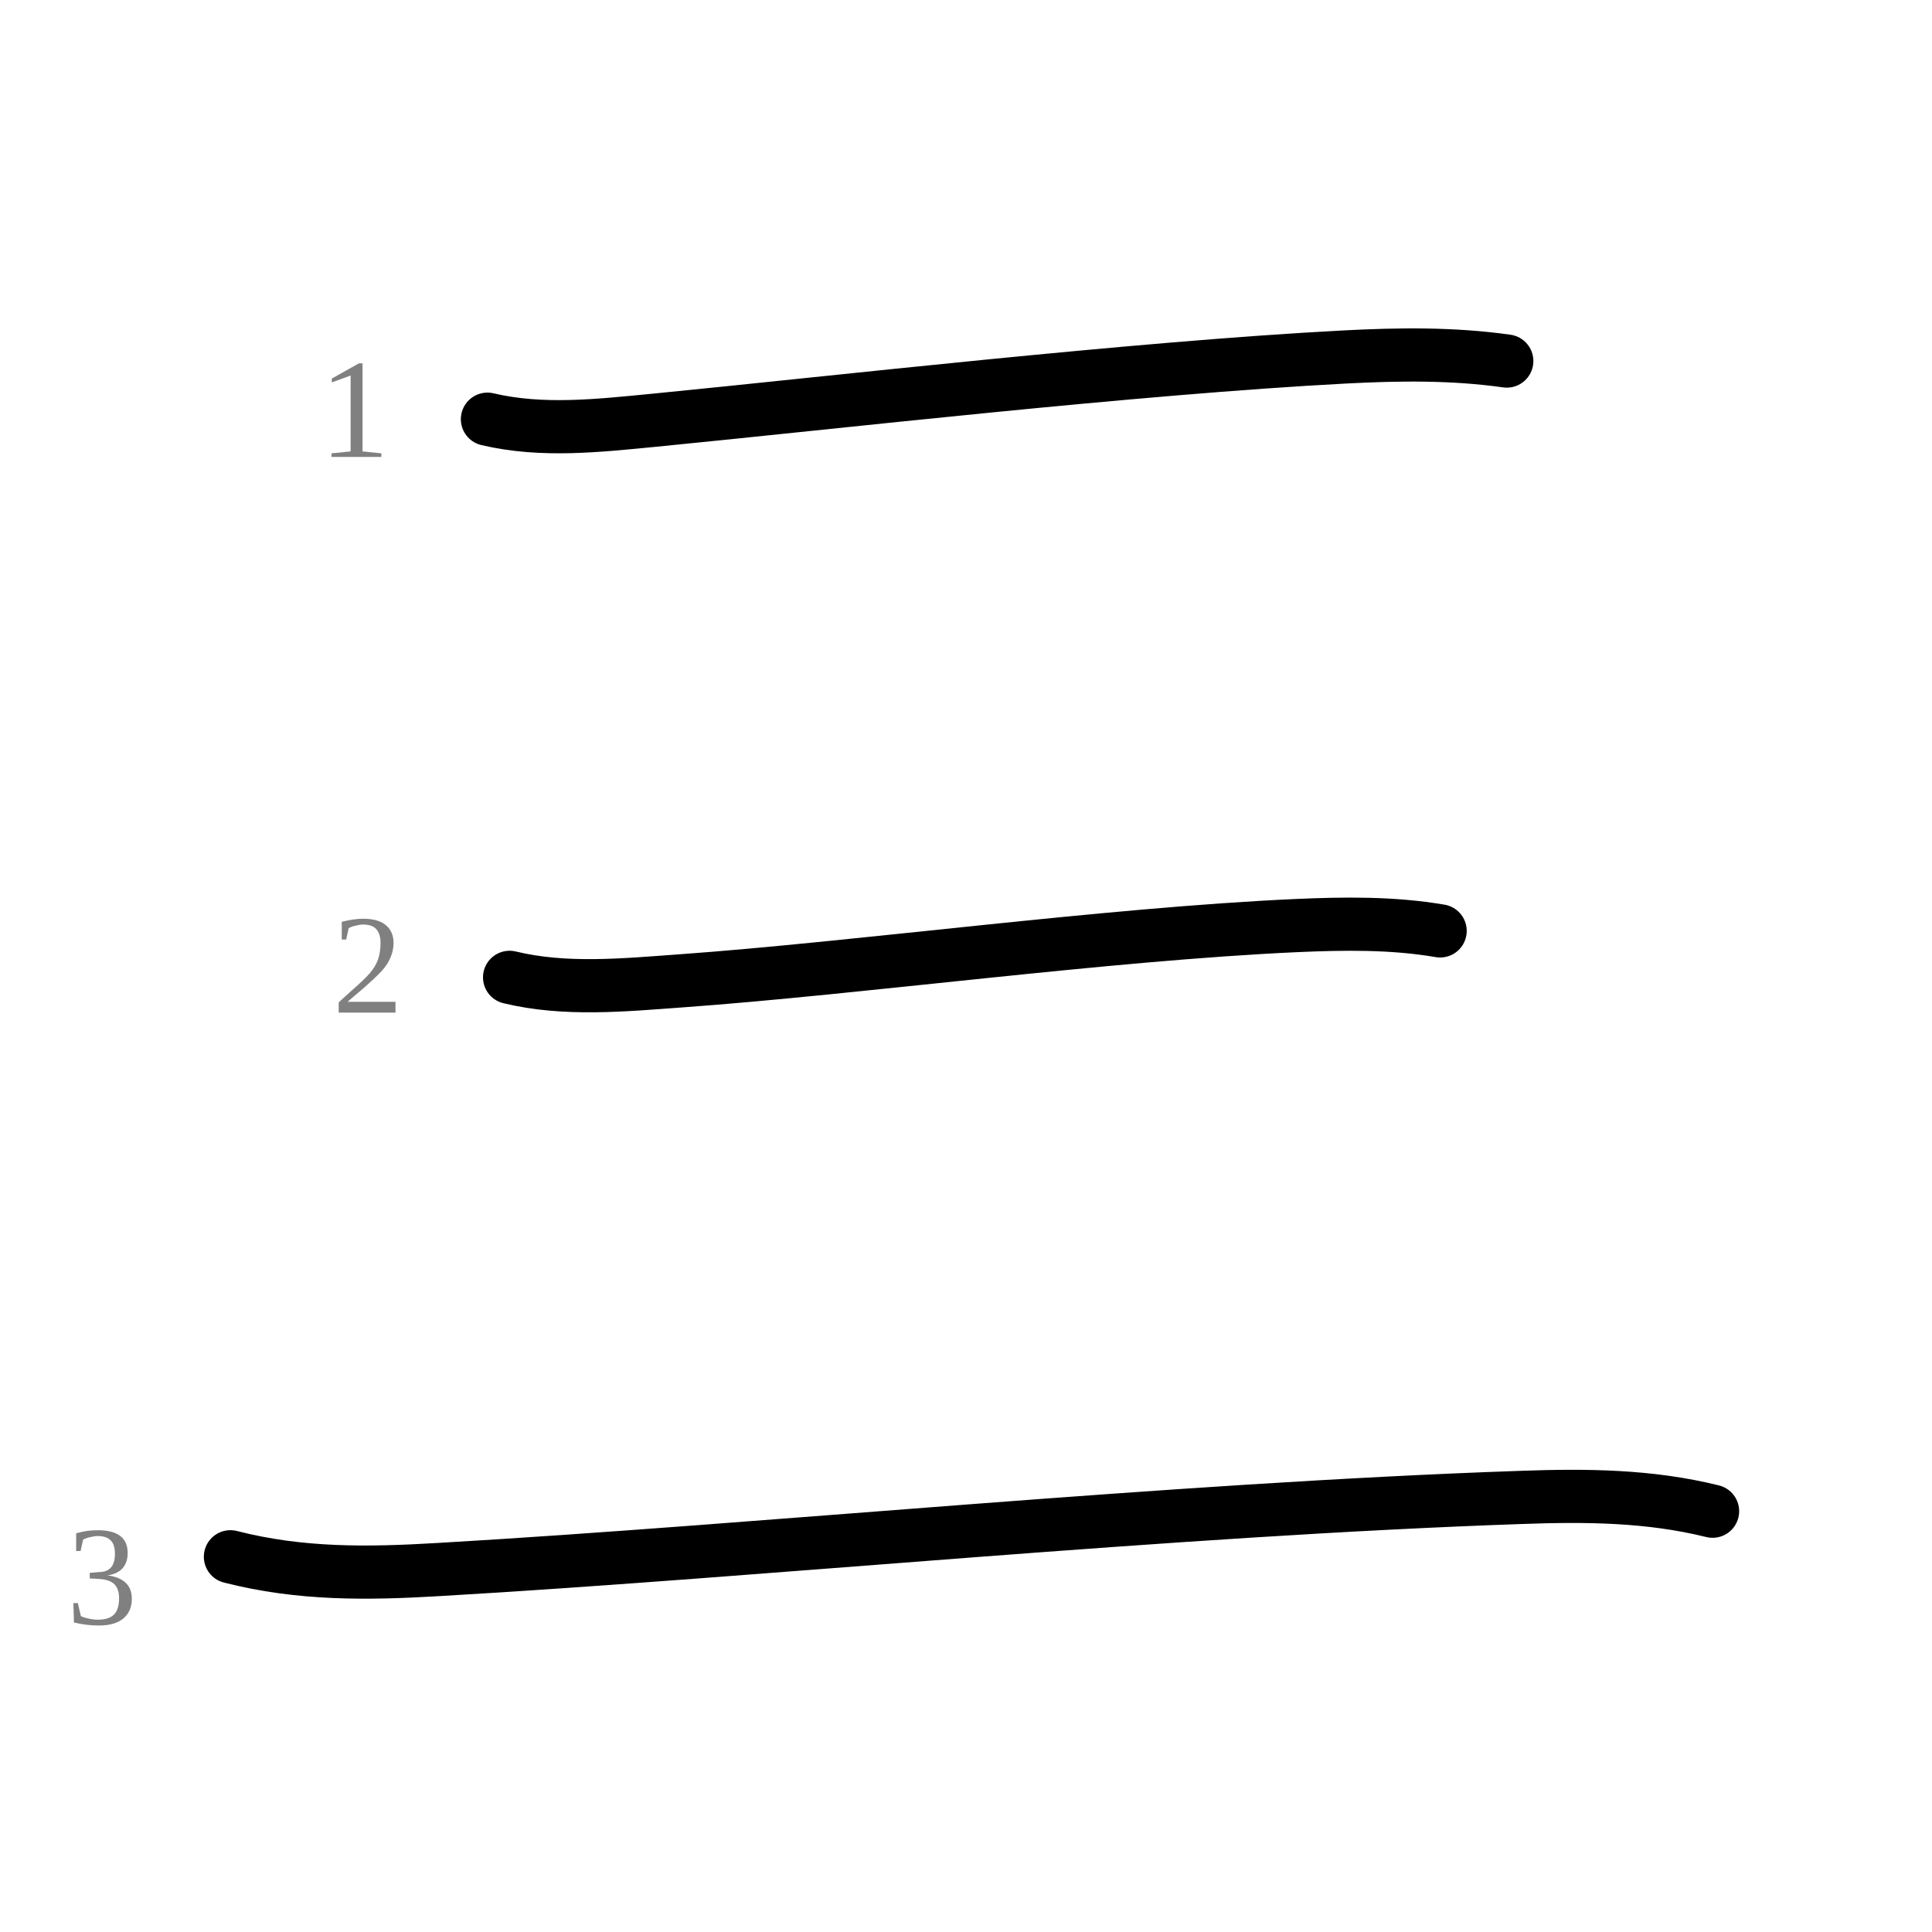
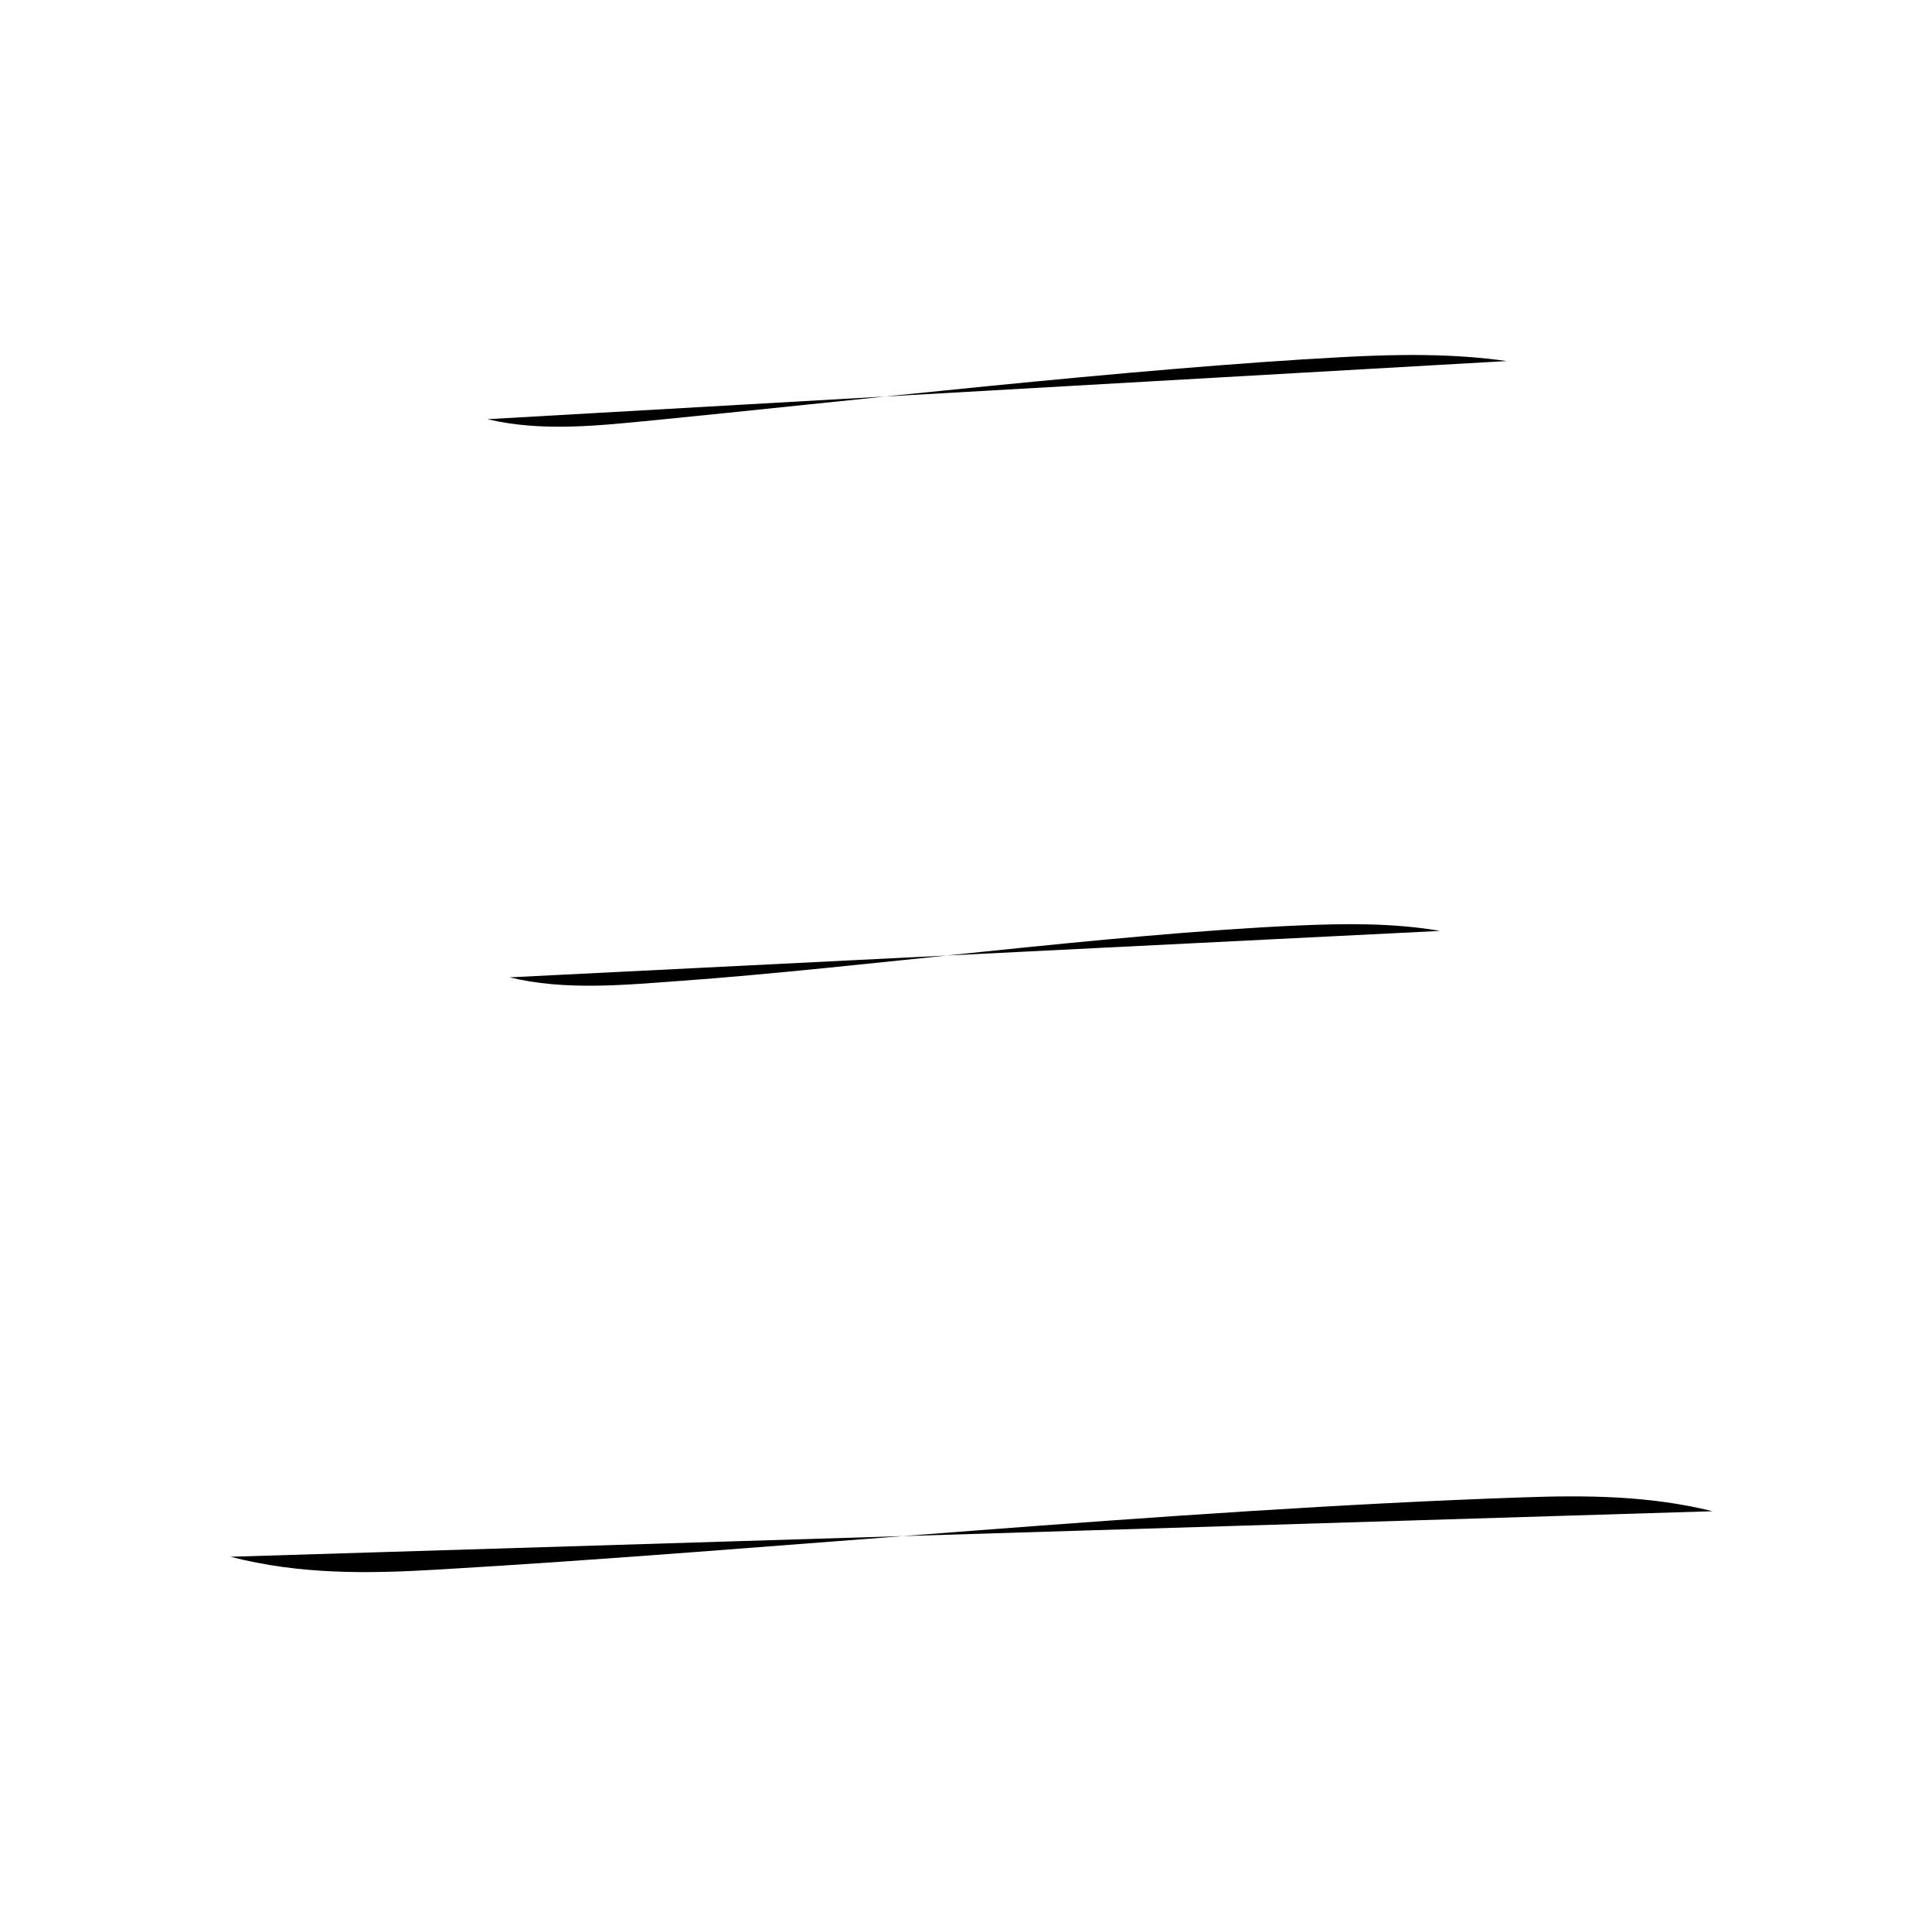
- <svg xmlns="http://www.w3.org/2000/svg" xmlns:ns1="http://kanjivg.tagaini.net" width="109" height="109" viewBox="0 0 109 109">
-   <g id="kvg:StrokePaths_04e09" style="fill:none;stroke:#000000;stroke-width:3;stroke-linecap:round;stroke-linejoin:round;">
-     <g id="kvg:04e09" ns1:element="三">
-       <g id="kvg:04e09-g1" ns1:element="一" ns1:position="top" ns1:radical="general">
-         <path id="kvg:04e09-s1" ns1:type="㇐" d="M27.5,23.65c3.09,0.73,6.29,0.36,9.4,0.06c10.2-1,27-2.94,38.97-3.57c3.06-0.16,6.09-0.2,9.14,0.23" />
+ <svg xmlns="http://www.w3.org/2000/svg" xmlns:ns1="http://kanjivg.tagaini.net" viewBox="0 0 109 109">
+   <g id="kvg:StrokePaths_04e09">
+     <g ns1:element="三">
+       <g ns1:element="一">
+         <path d="M27.5,23.65c3.09,0.73,6.29,0.36,9.4,0.06c10.2-1,27-2.94,38.97-3.57c3.06-0.16,6.09-0.2,9.14,0.23" ns1:type="㇐" />
      </g>
-       <g id="kvg:04e09-g2" ns1:position="bottom">
-         <g id="kvg:04e09-g3" ns1:element="一">
-           <path id="kvg:04e09-s2" ns1:type="㇐" d="M28.75,55.14c3.13,0.76,6.46,0.43,9.64,0.2c10.03-0.72,23.97-2.63,34.73-3.12c2.7-0.12,5.45-0.16,8.13,0.3" />
+       <g>
+         <g ns1:element="一">
+           <path d="M28.75,55.14c3.13,0.76,6.46,0.43,9.64,0.2c10.03-0.72,23.97-2.63,34.73-3.12c2.7-0.12,5.45-0.16,8.13,0.3" ns1:type="㇐" />
        </g>
-         <g id="kvg:04e09-g4" ns1:element="一">
-           <path id="kvg:04e09-s3" ns1:type="㇐" d="M13,87.83c3.94,1.01,7.72,0.96,11.75,0.72c18.41-1.07,41.27-3.39,61.12-4.07c3.63-0.13,7.2-0.1,10.75,0.78" />
+         <g ns1:element="一">
+           <path d="M13,87.83c3.94,1.01,7.72,0.96,11.75,0.72c18.41-1.07,41.27-3.39,61.12-4.07c3.63-0.13,7.2-0.1,10.75,0.78" ns1:type="㇐" />
        </g>
      </g>
    </g>
  </g>
-   <g id="kvg:StrokeNumbers_04e09" style="font-size:8;fill:#808080">
-     <text transform="matrix(1 0 0 1 18.00 25.78)">1</text>
-     <text transform="matrix(1 0 0 1 18.75 57.13)">2</text>
-     <text transform="matrix(1 0 0 1 3.75 91.63)">3</text>
-   </g>
</svg>
